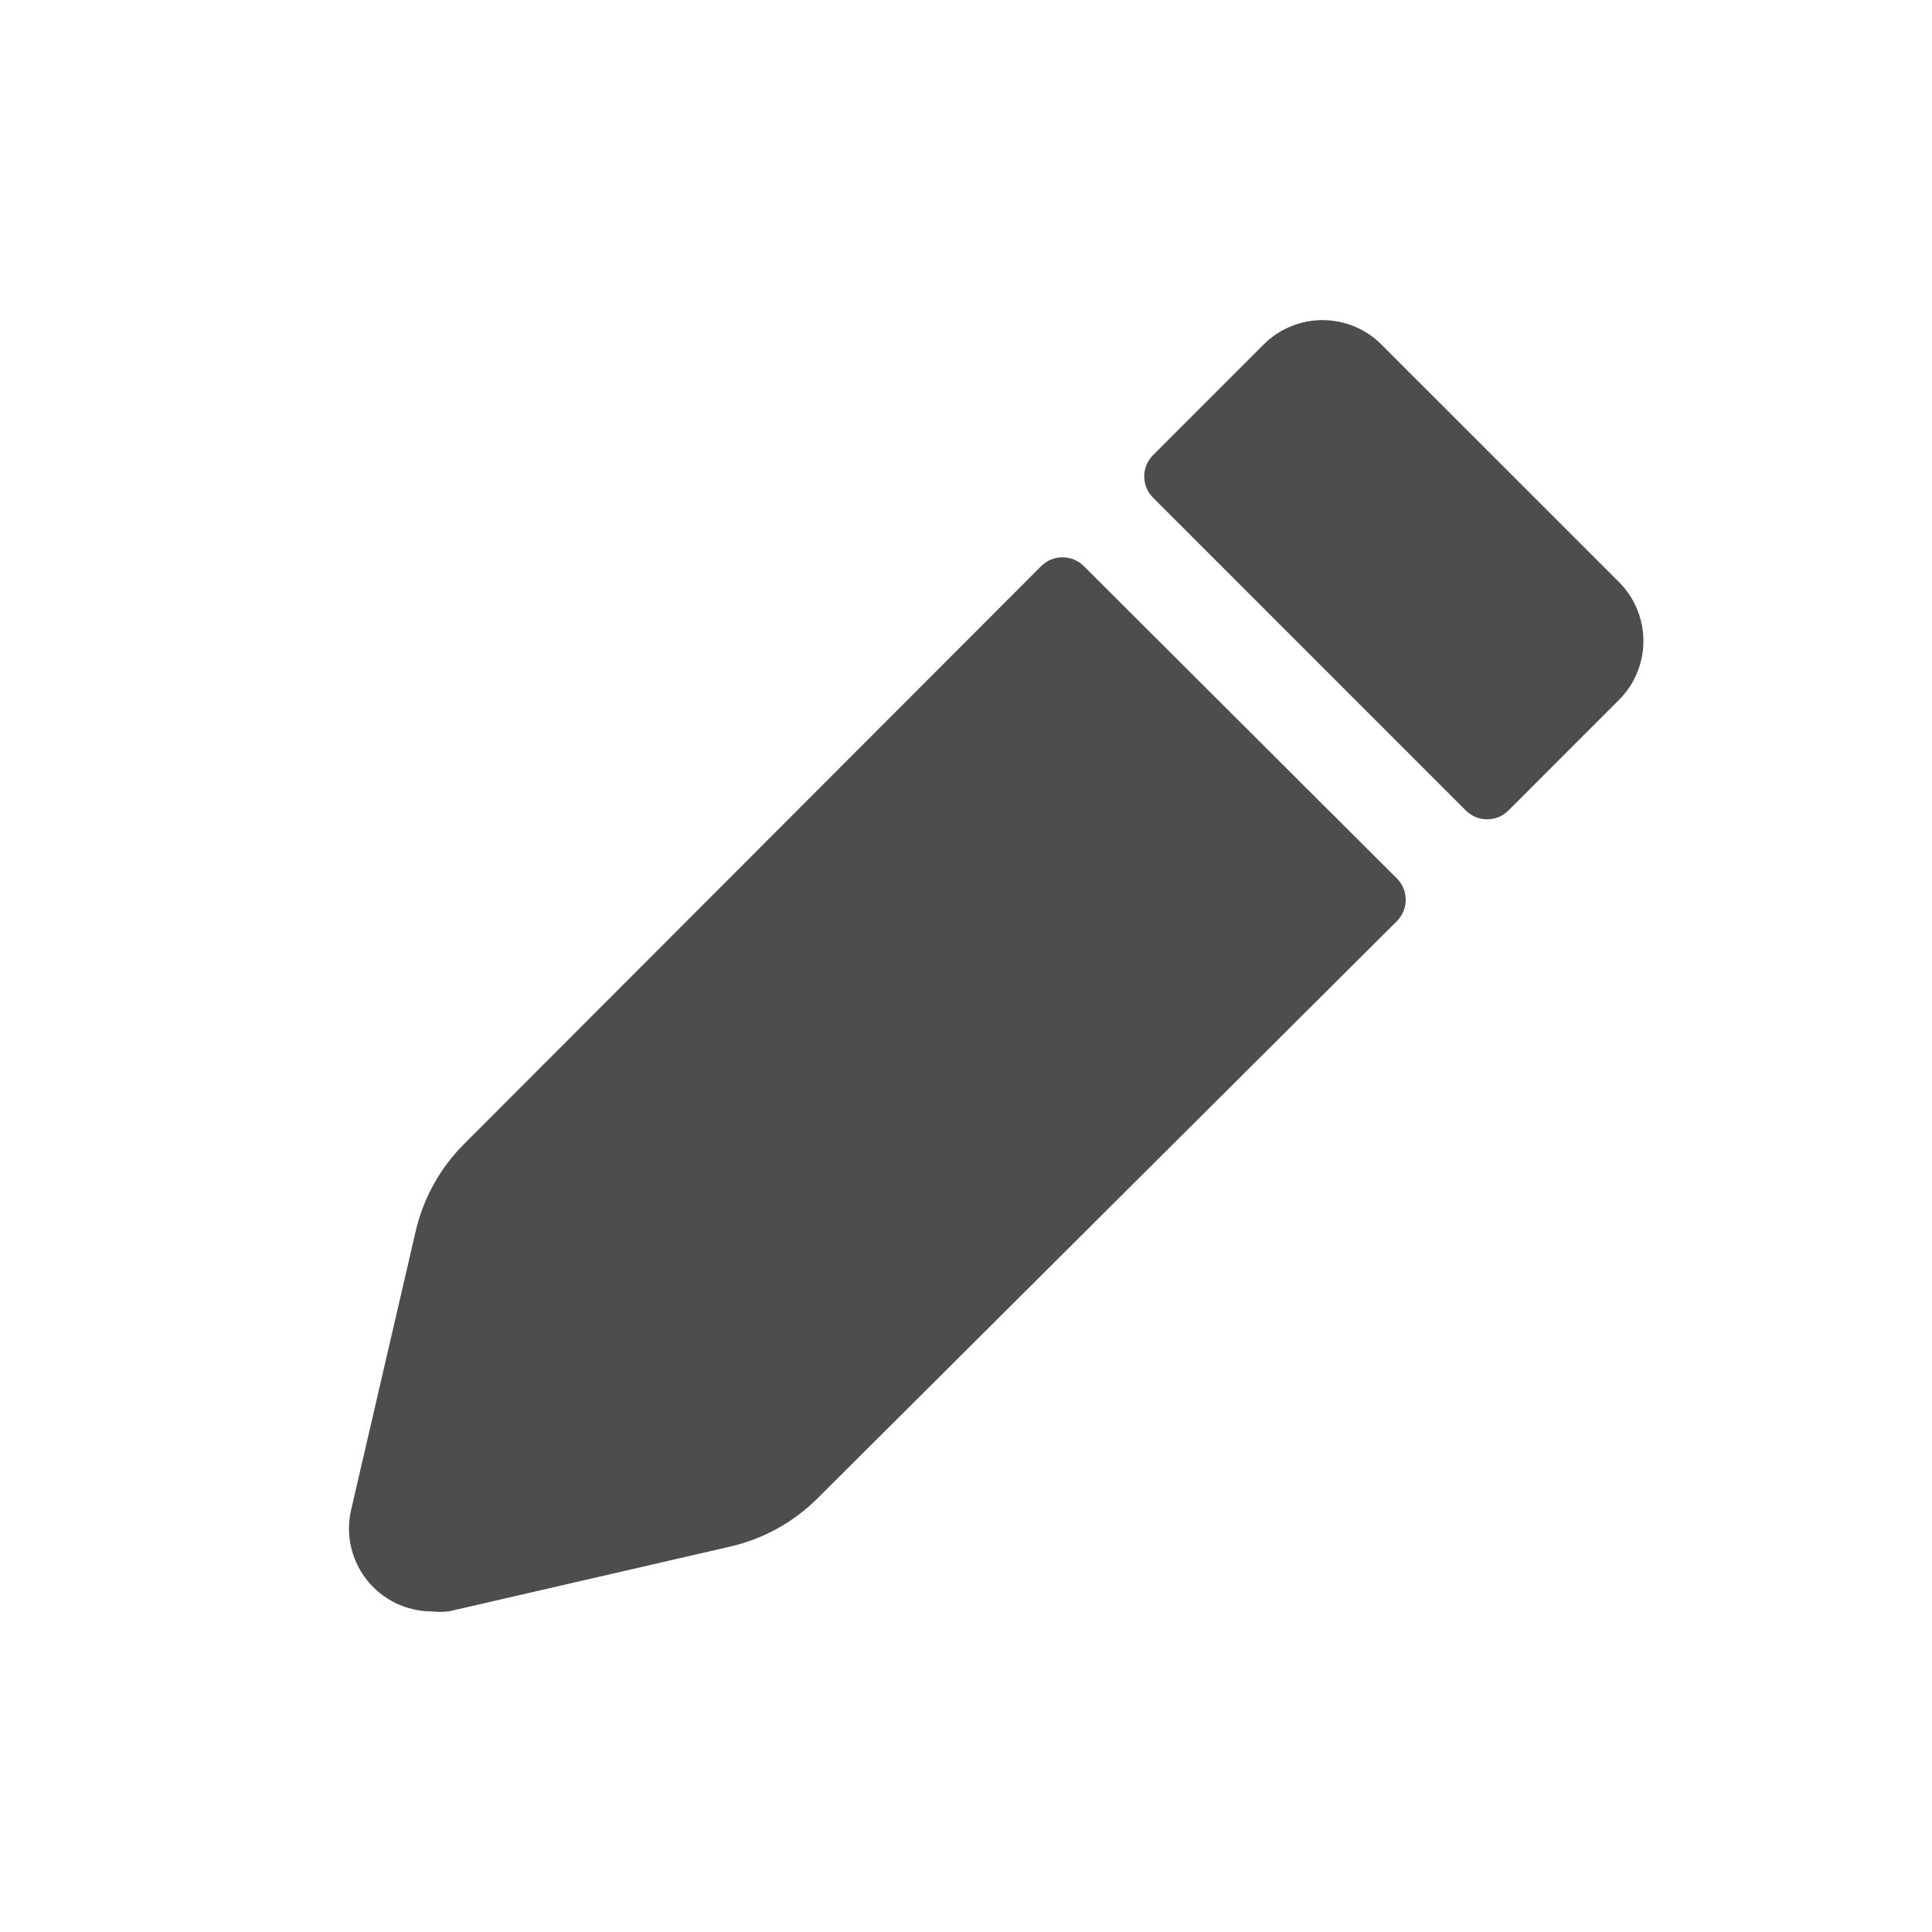
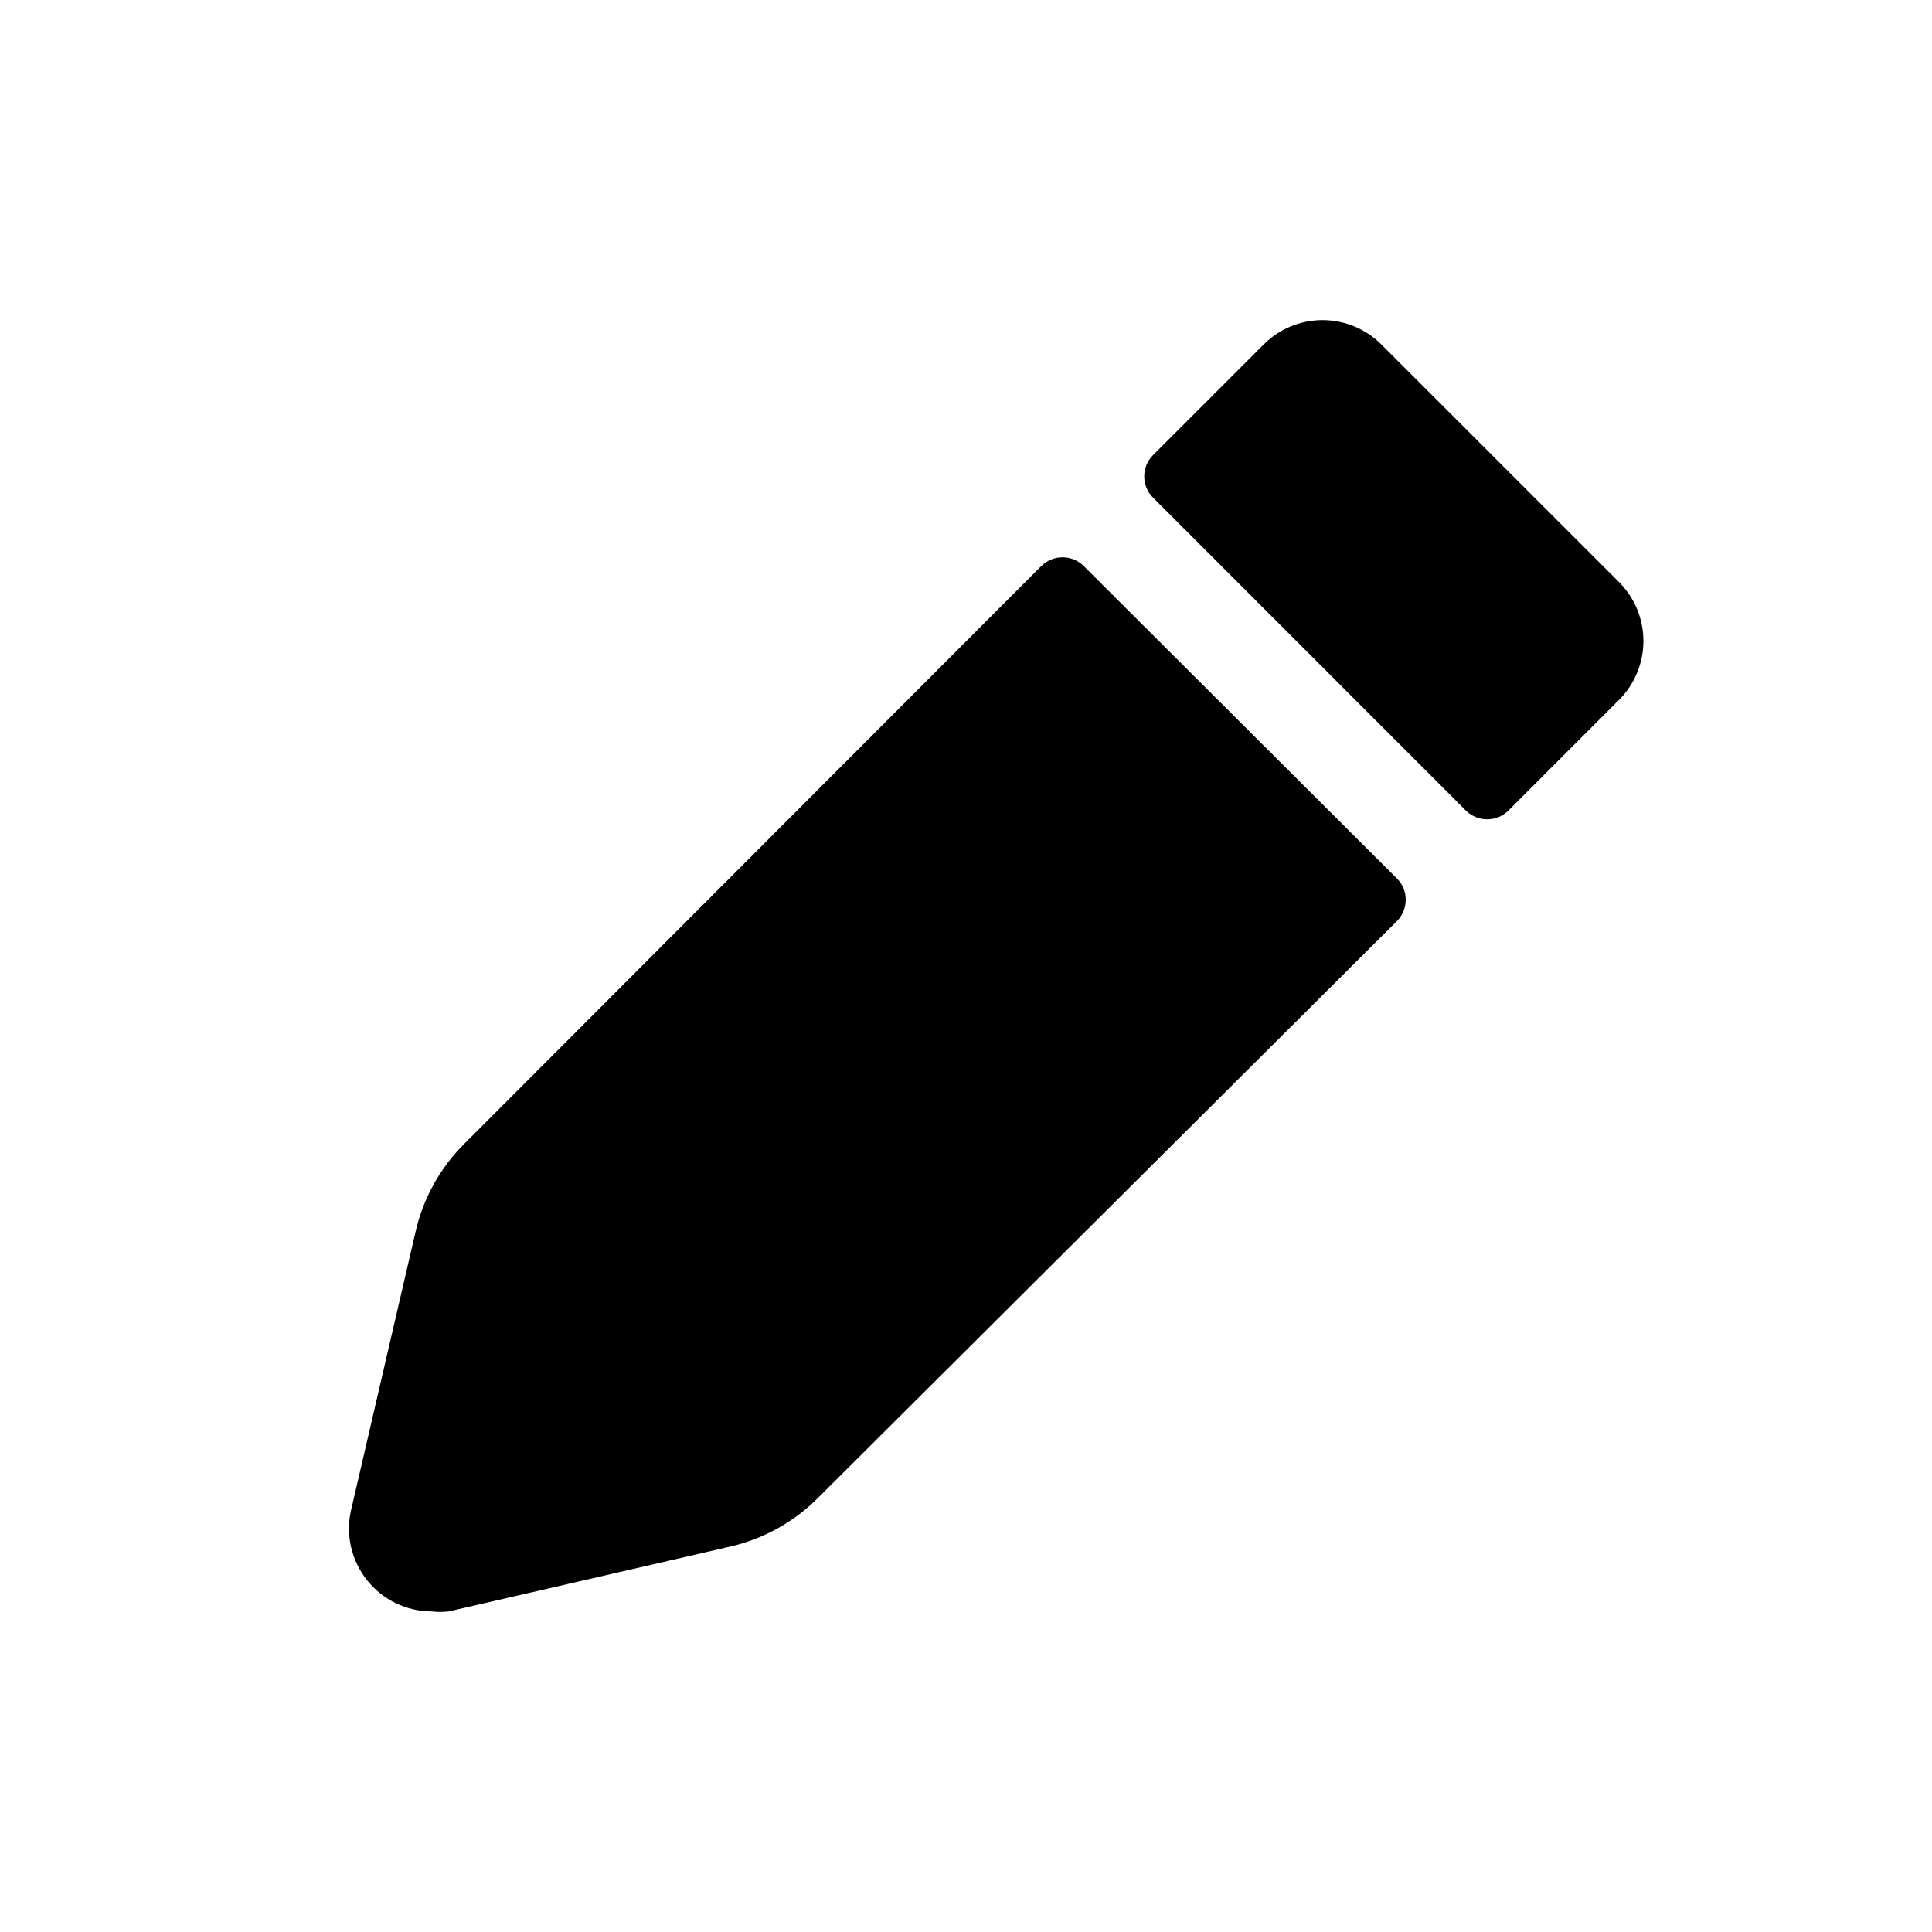
- <svg xmlns="http://www.w3.org/2000/svg" width="32" height="32" viewBox="0 0 32 32" fill="none">
-   <path d="M26.812 9.637L22.878 5.704C22.62 5.446 22.27 5.302 21.905 5.302C21.54 5.302 21.19 5.446 20.932 5.704L19.099 7.537C18.903 7.732 18.903 8.049 19.099 8.244L24.278 13.424C24.473 13.619 24.79 13.619 24.985 13.424L26.818 11.59C26.946 11.462 27.048 11.309 27.116 11.141C27.185 10.973 27.221 10.794 27.22 10.612C27.219 10.431 27.183 10.251 27.113 10.084C27.043 9.917 26.94 9.765 26.812 9.637ZM7.685 18.95C7.288 19.347 7.011 19.847 6.885 20.393L5.812 25.024C5.768 25.224 5.769 25.431 5.816 25.63C5.863 25.829 5.953 26.015 6.081 26.175C6.209 26.335 6.37 26.464 6.555 26.553C6.739 26.642 6.94 26.689 7.145 26.69C7.24 26.701 7.336 26.701 7.432 26.69L12.095 25.616C12.642 25.49 13.142 25.214 13.54 24.818L23.136 15.258C23.332 15.062 23.332 14.745 23.137 14.55L17.952 9.377C17.757 9.182 17.44 9.182 17.245 9.377L7.685 18.95Z" fill="#4D4D4D" />
+ <svg xmlns="http://www.w3.org/2000/svg" viewBox="0 0 32 32" fill="none">
+   <path d="M26.812 9.637L22.878 5.704C22.62 5.446 22.27 5.302 21.905 5.302C21.54 5.302 21.19 5.446 20.932 5.704L19.099 7.537C18.903 7.732 18.903 8.049 19.099 8.244L24.278 13.424C24.473 13.619 24.79 13.619 24.985 13.424L26.818 11.59C26.946 11.462 27.048 11.309 27.116 11.141C27.185 10.973 27.221 10.794 27.22 10.612C27.219 10.431 27.183 10.251 27.113 10.084C27.043 9.917 26.94 9.765 26.812 9.637ZM7.685 18.95C7.288 19.347 7.011 19.847 6.885 20.393L5.812 25.024C5.768 25.224 5.769 25.431 5.816 25.63C5.863 25.829 5.953 26.015 6.081 26.175C6.209 26.335 6.37 26.464 6.555 26.553C6.739 26.642 6.94 26.689 7.145 26.69C7.24 26.701 7.336 26.701 7.432 26.69L12.095 25.616C12.642 25.49 13.142 25.214 13.54 24.818L23.136 15.258C23.332 15.062 23.332 14.745 23.137 14.55L17.952 9.377C17.757 9.182 17.44 9.182 17.245 9.377L7.685 18.95Z" fill="currentColor" />
</svg>
